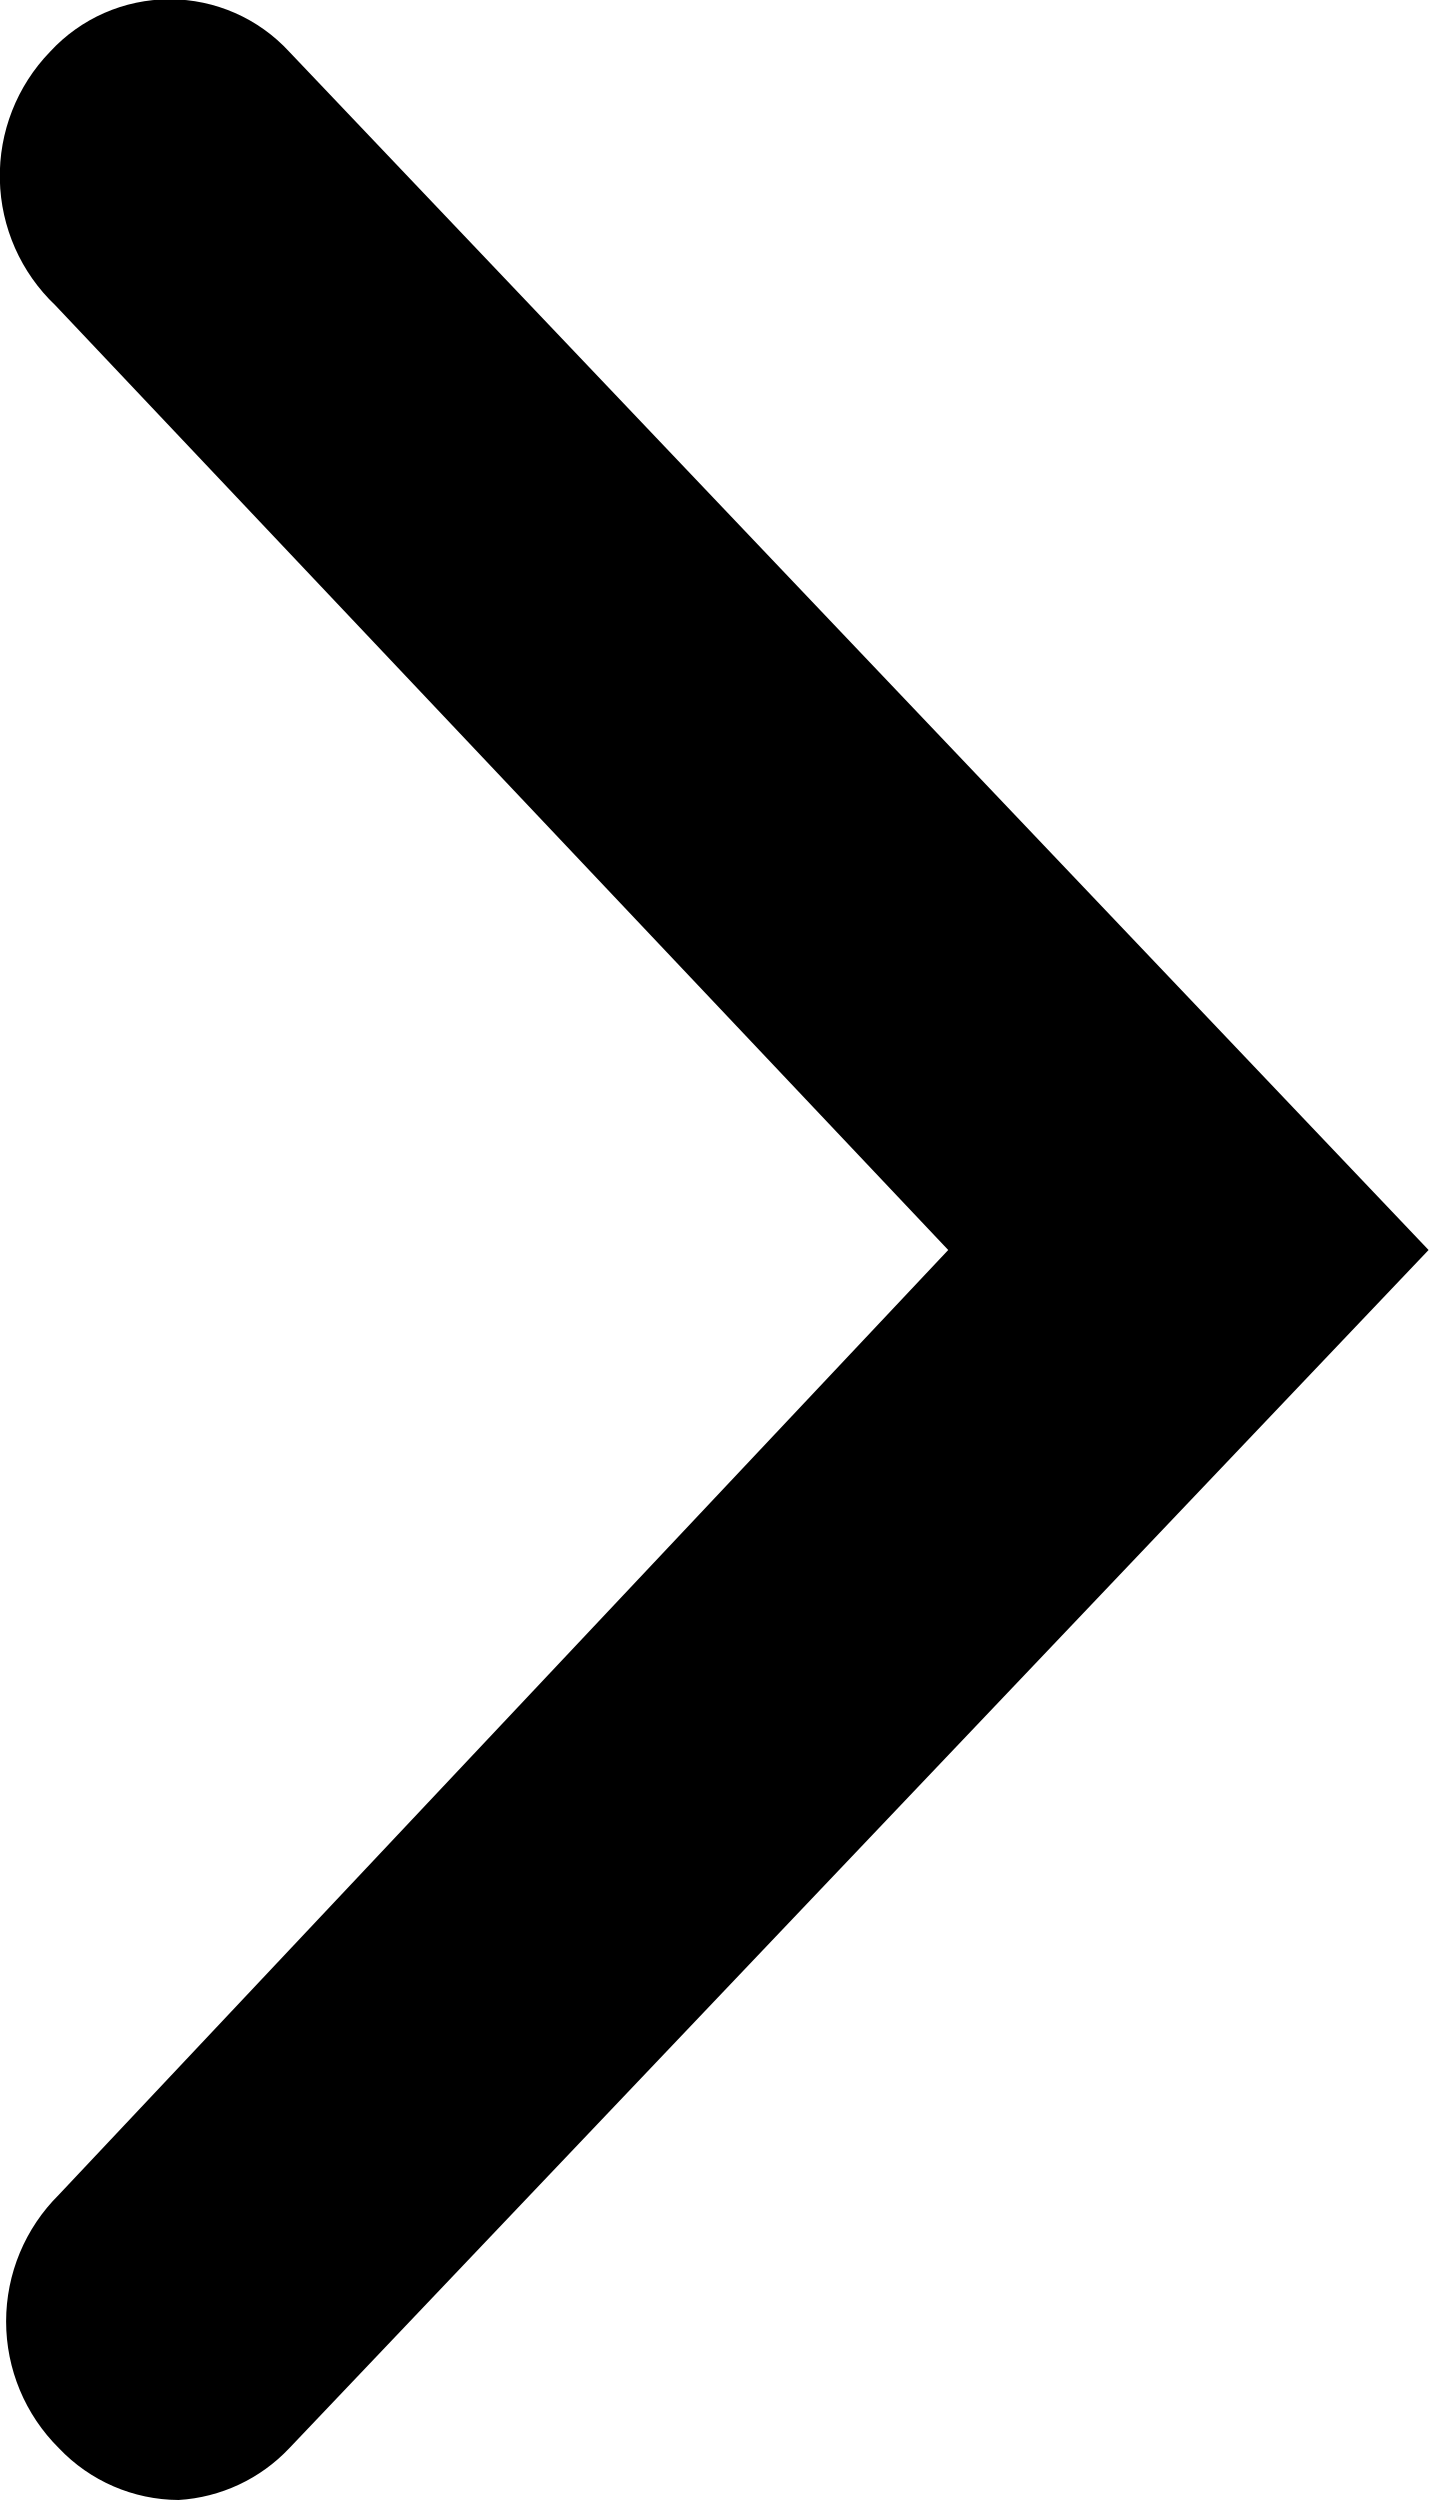
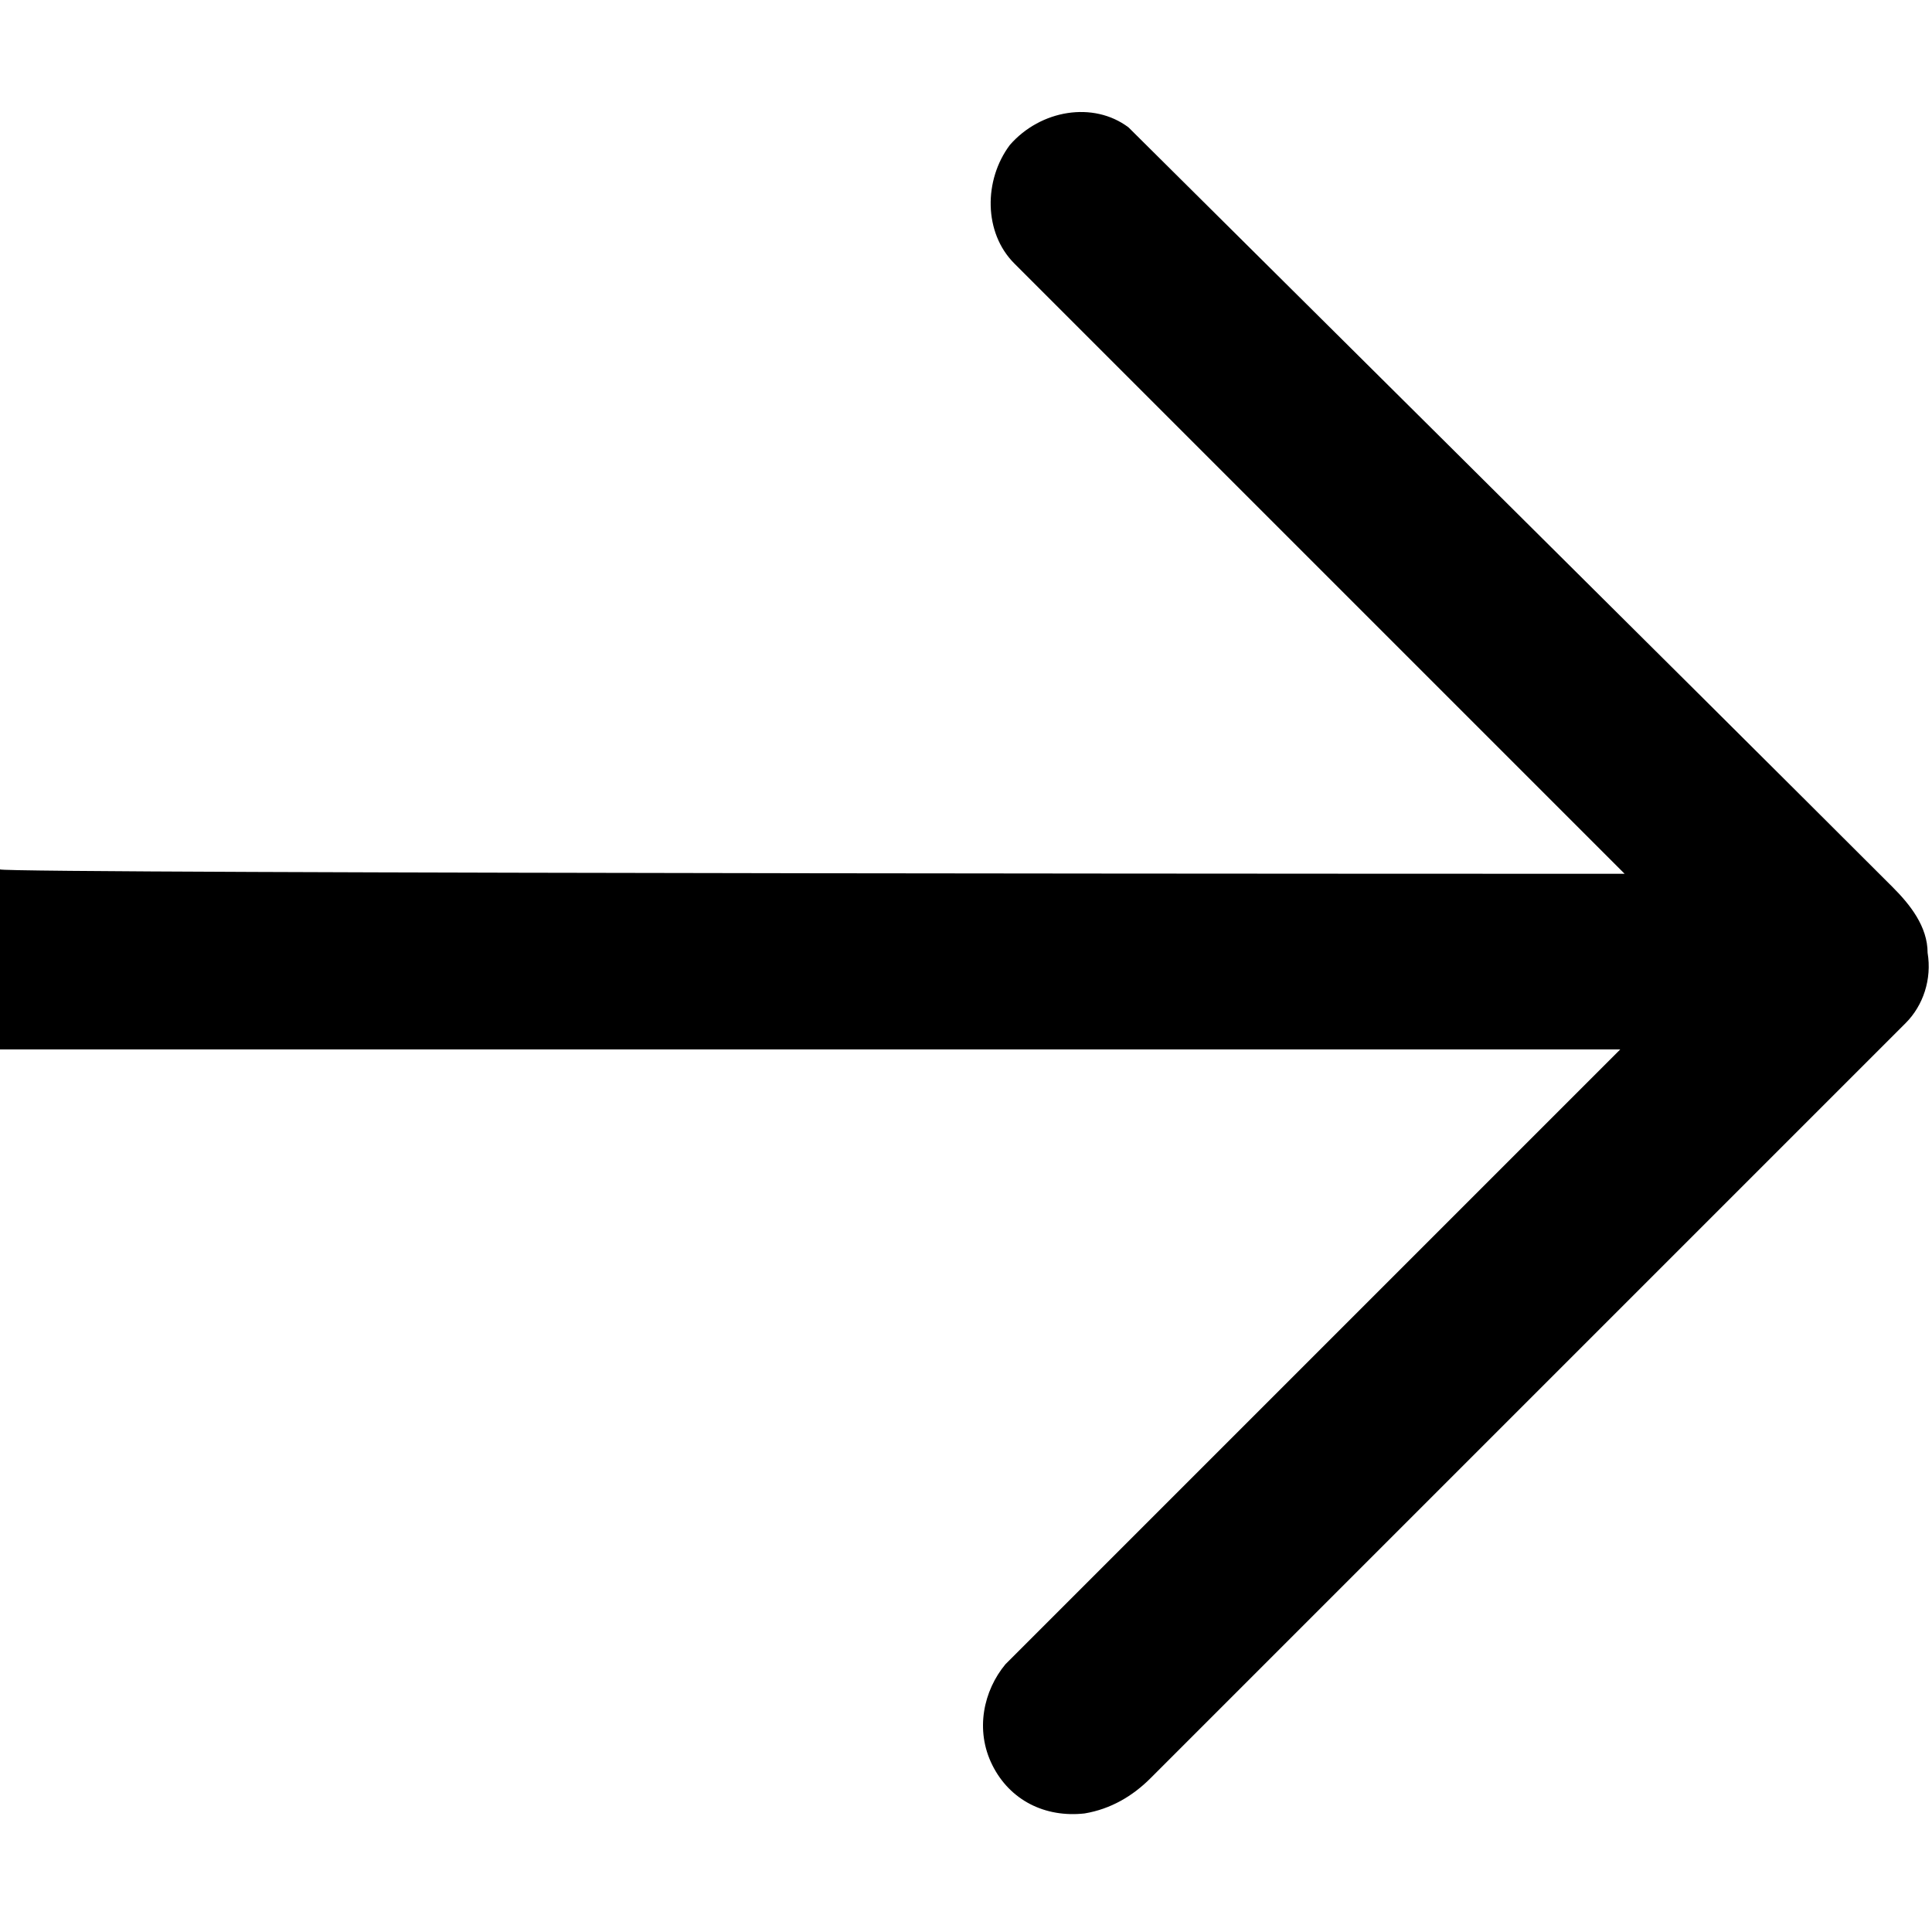
- <svg xmlns="http://www.w3.org/2000/svg" width="8" height="14" viewBox="0 0 8 14">
-   <path d="M1,14a.93.93,0,0,1-.67-.29,1,1,0,0,1,0-1.42L5.31,7l-5-5.29A1,1,0,0,1,.28.29a.91.91,0,0,1,1.34,0L8,7,1.62,13.71A.93.93,0,0,1,1,14Z" />
+ <svg xmlns="http://www.w3.org/2000/svg" xml:space="preserve" viewBox="0 0 44 44">
+   <path d="M37 19.9 23.1 6c-.7-.7-.7-1.9-.1-2.7.7-.8 1.9-1 2.7-.4.2.2 13.2 13.1 17.4 17.3.4.4.8.9.8 1.5.1.6-.1 1.2-.5 1.6L26.2 40.5c-.4.4-.9.7-1.5.8-.9.1-1.7-.3-2.1-1.1-.4-.8-.2-1.7.3-2.3l14-14H0v-4.1c0 .1 37 .1 37 .1z" />
</svg>
